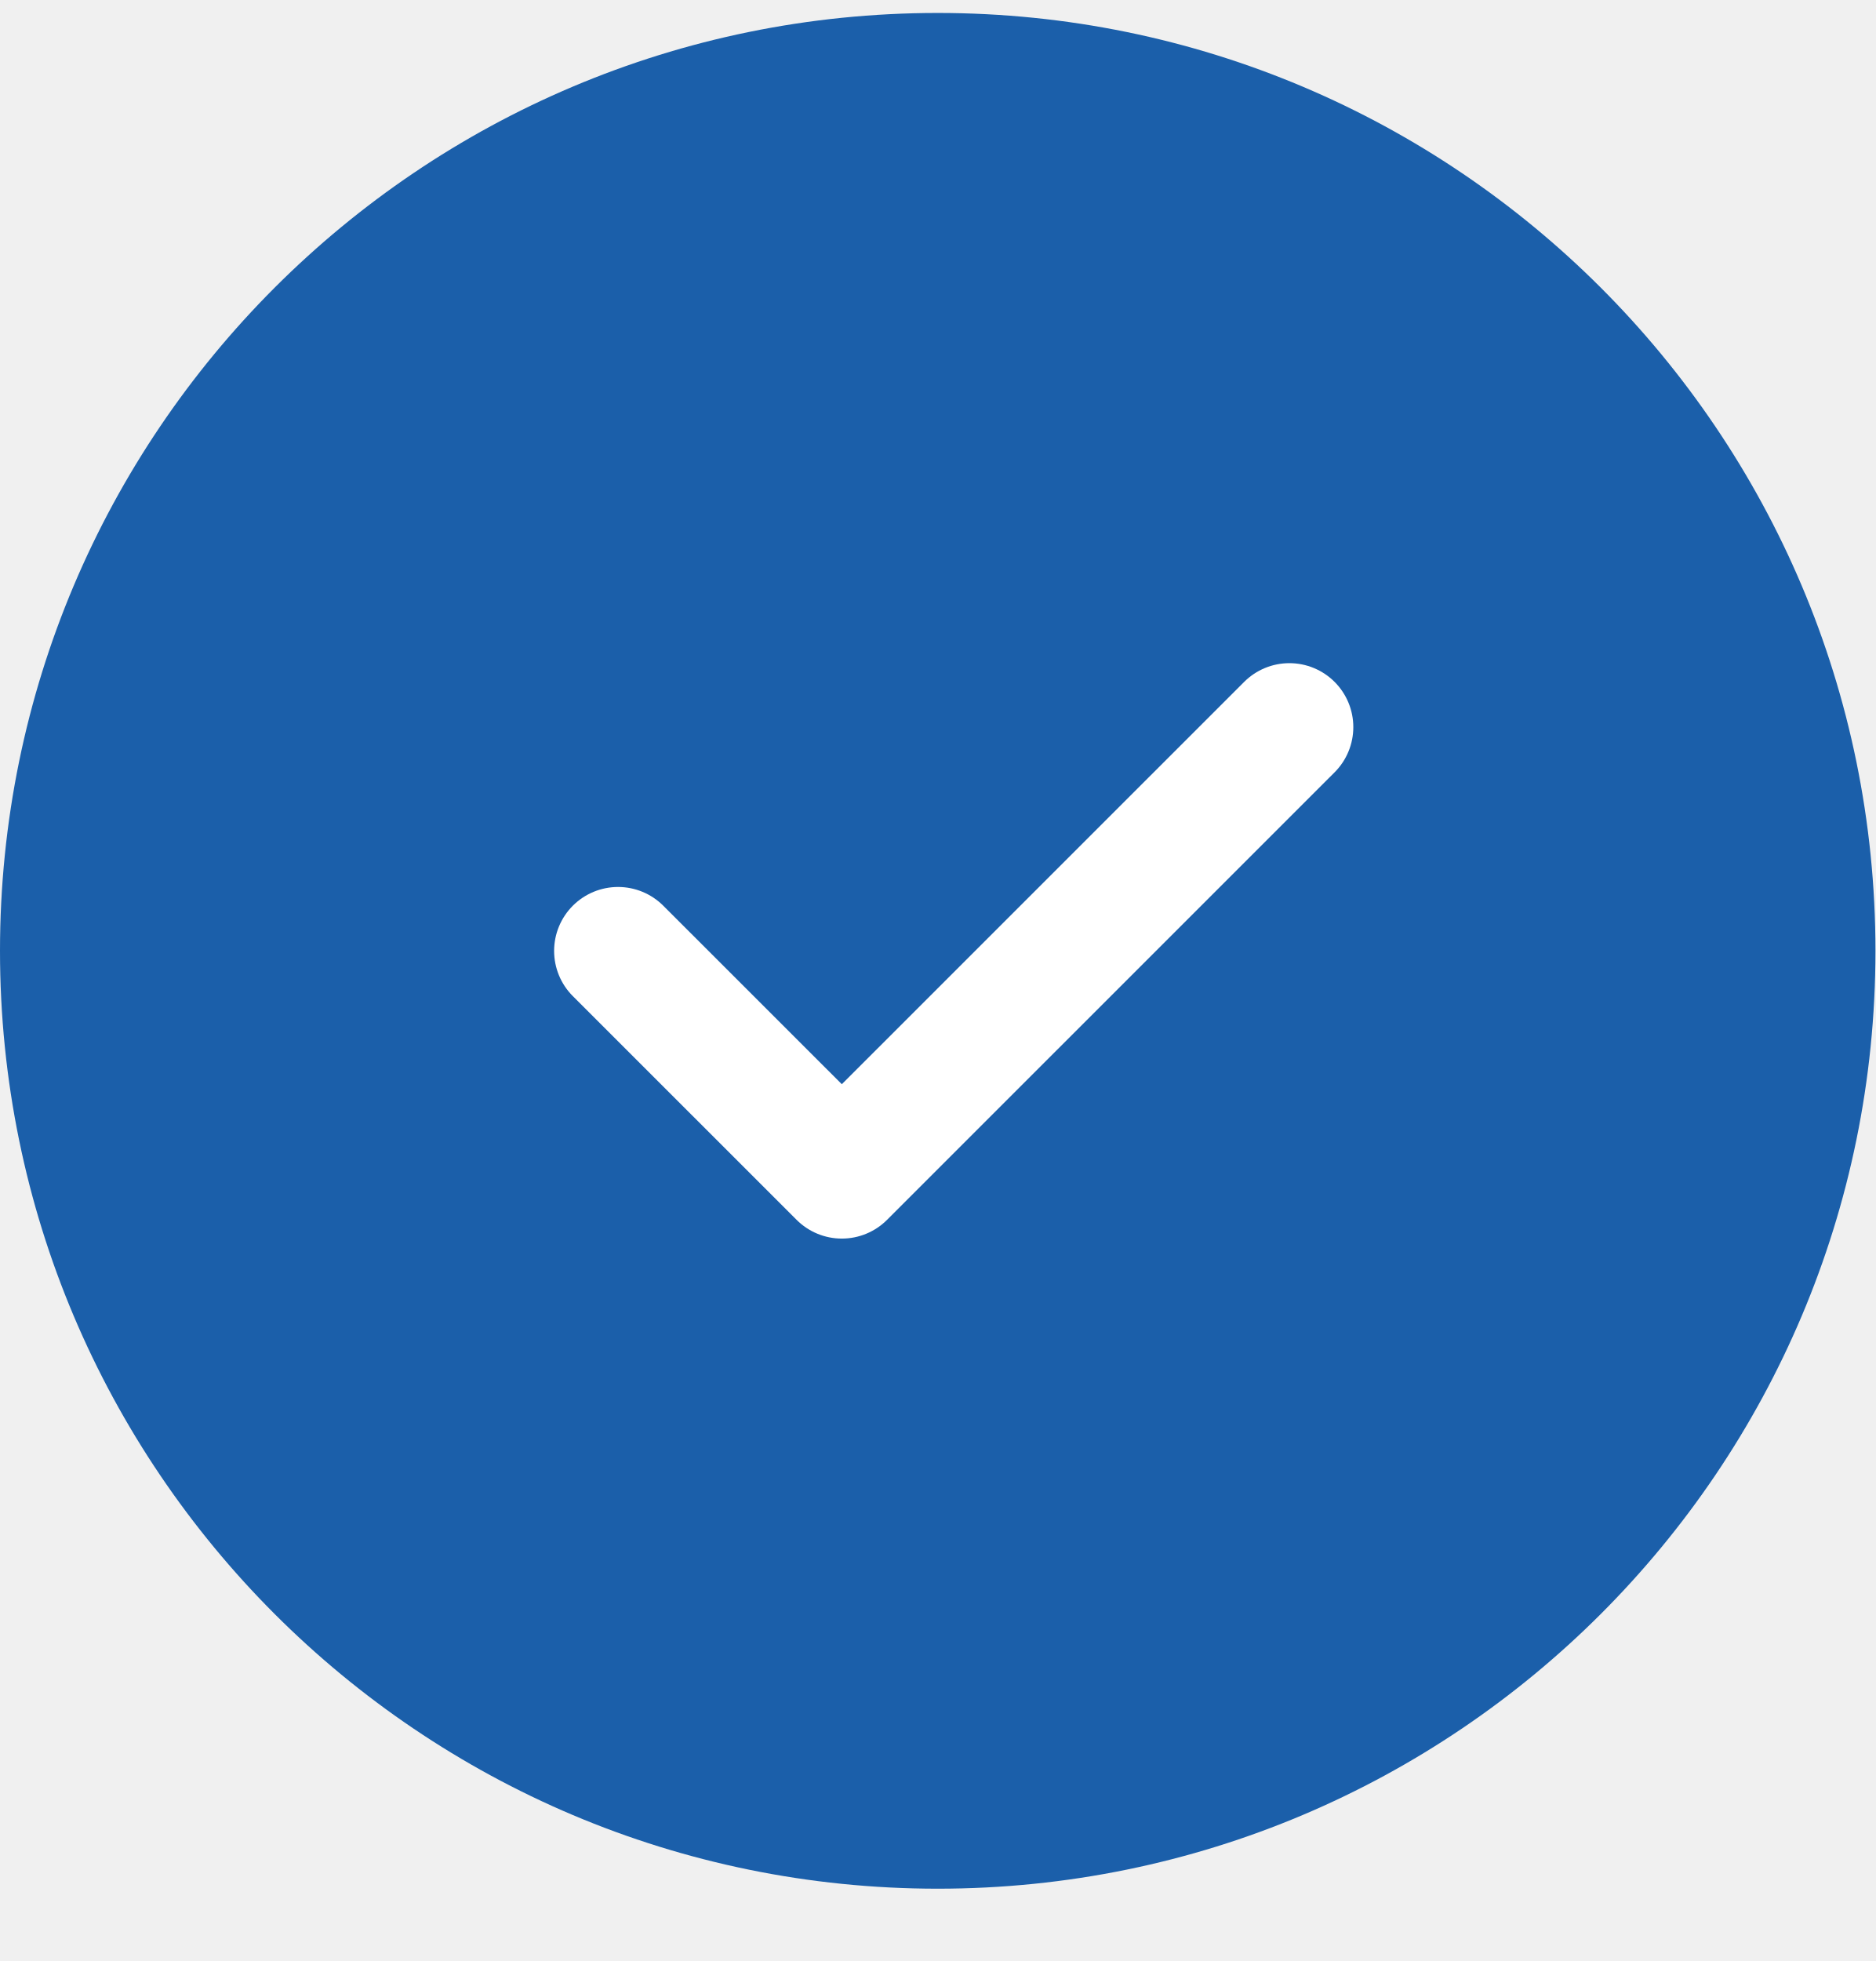
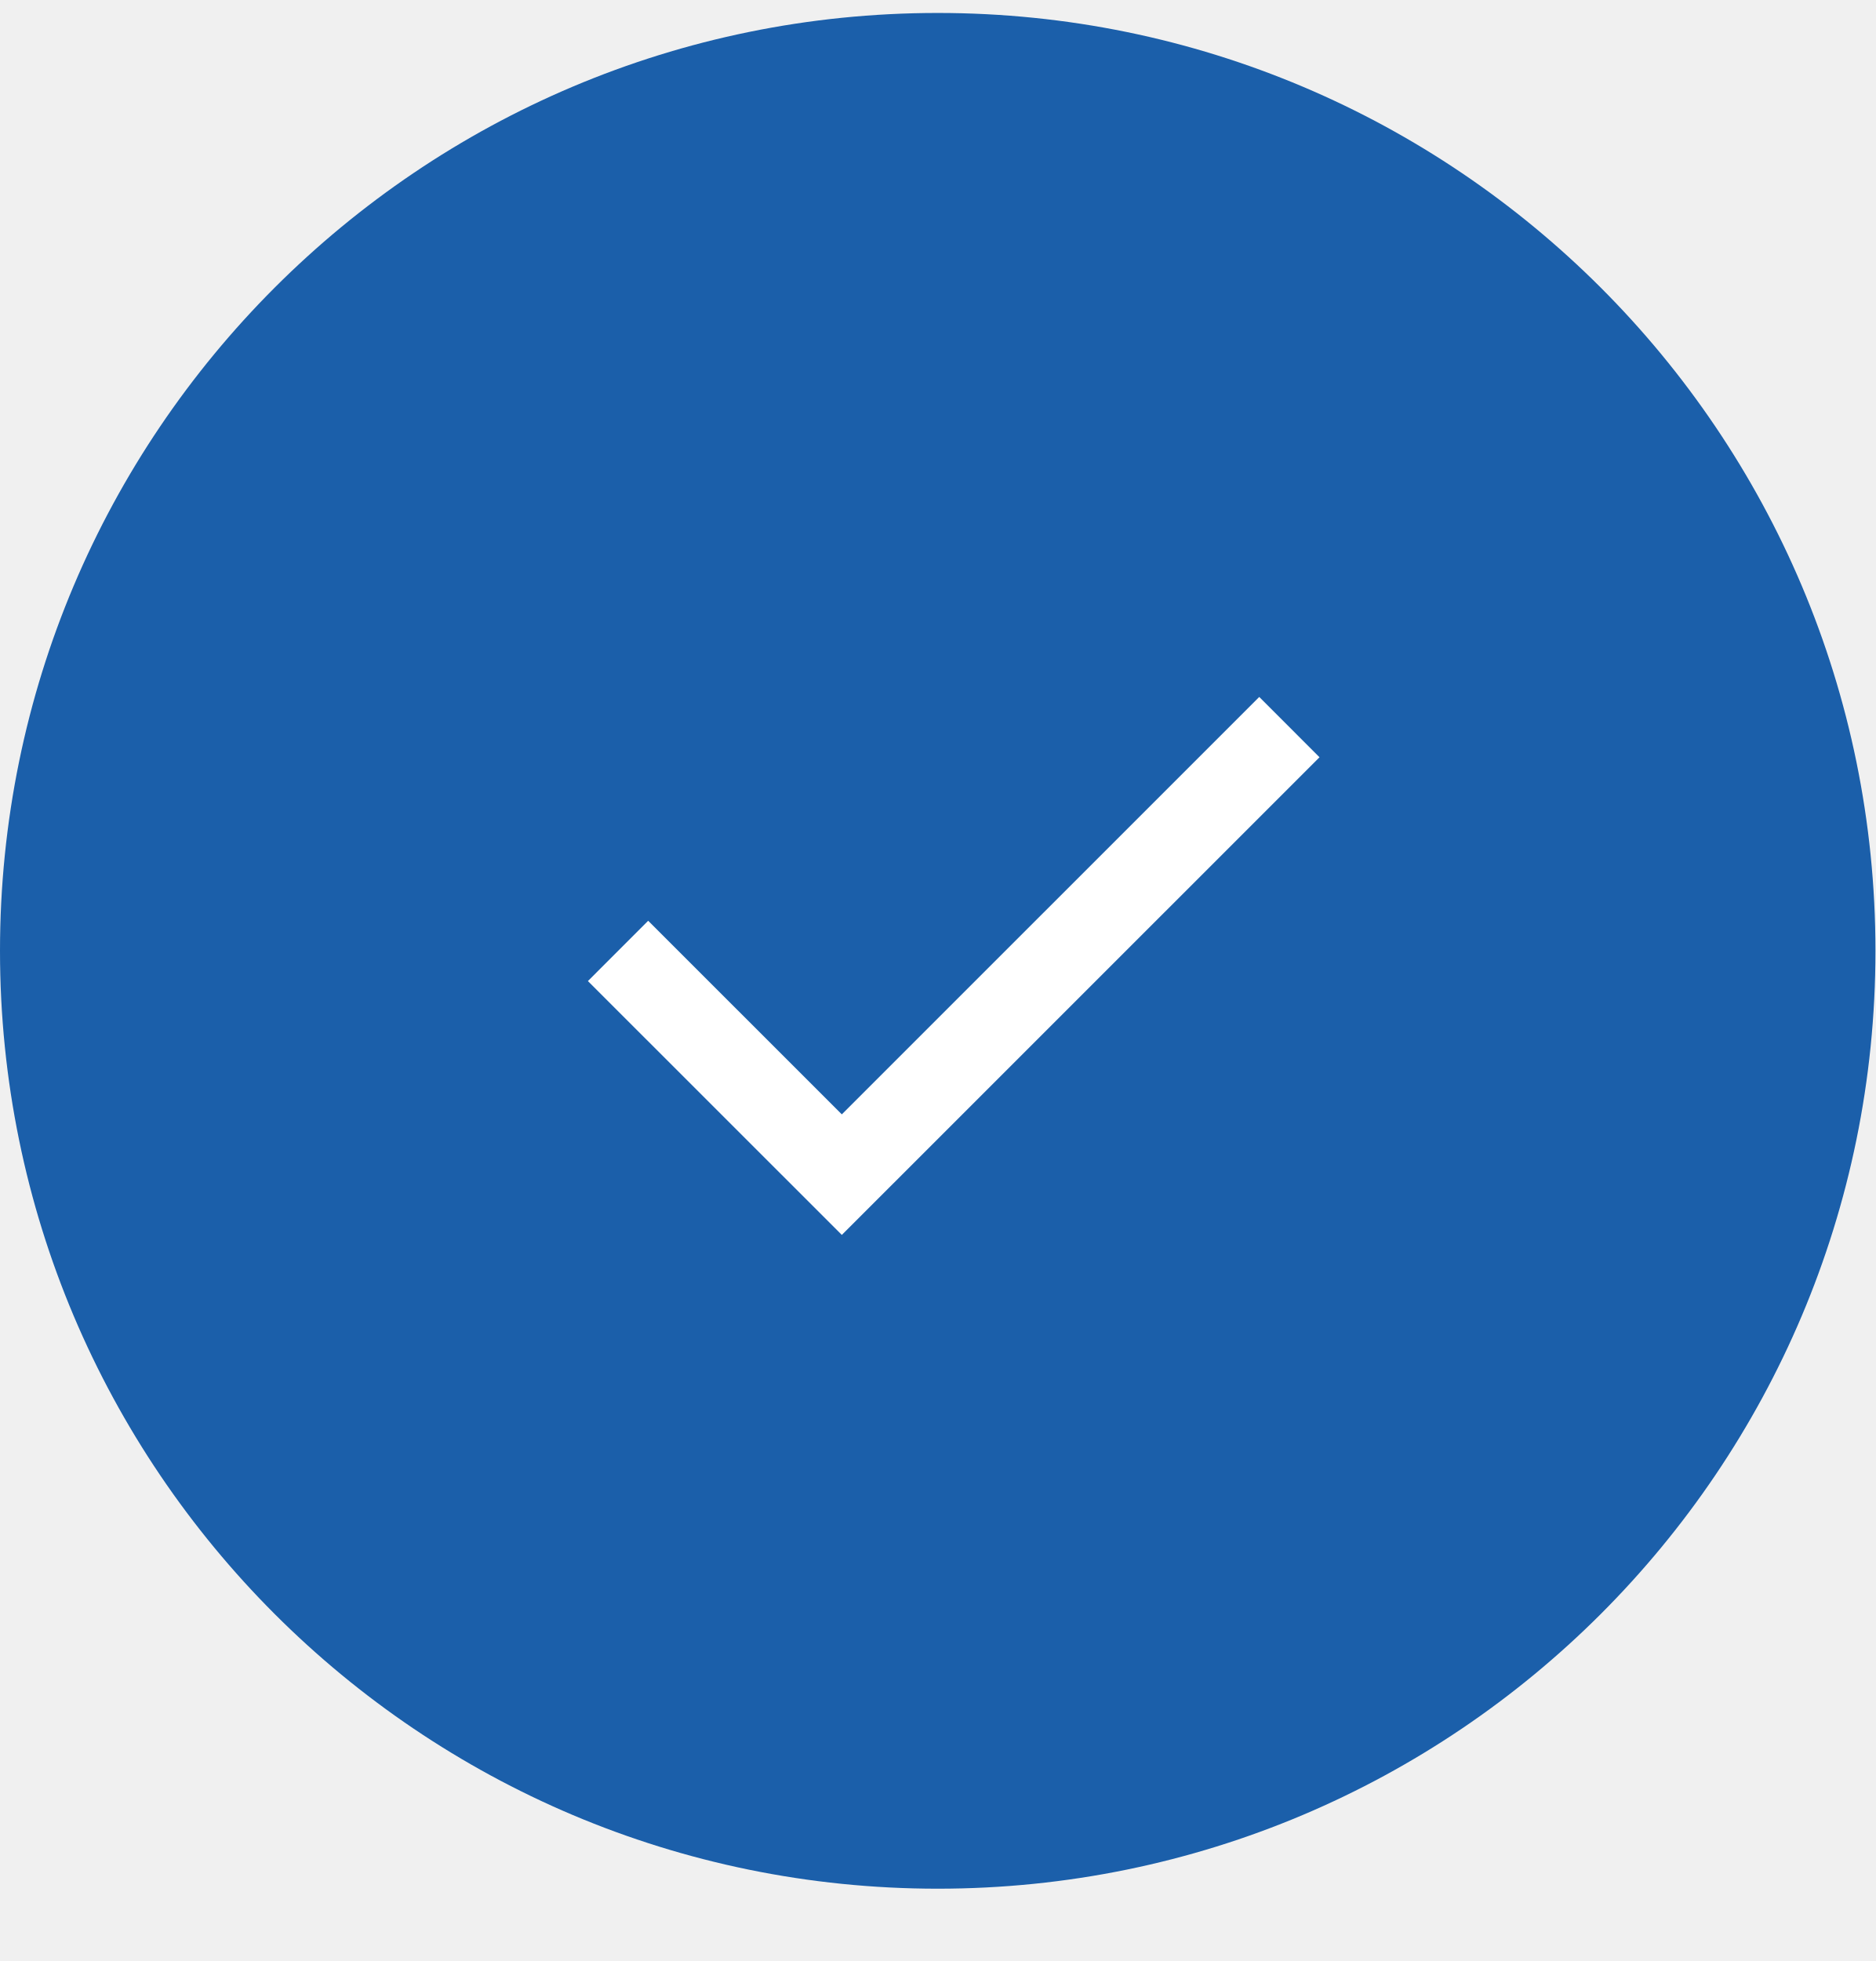
<svg xmlns="http://www.w3.org/2000/svg" width="22" height="23" viewBox="0 0 22 23" fill="none">
  <rect y="0.152" width="22" height="22" rx="11" fill="#1B5FAA" />
-   <path d="M15.125 8.528L9.875 13.777L7.25 11.153" stroke="white" stroke-width="1.5" stroke-linecap="round" stroke-linejoin="round" />
+   <path d="M15.125 8.528L9.875 13.777L7.25 11.153" stroke="white" strokeWidth="1.5" strokeLinecap="round" strokeLinejoin="round" />
</svg>
